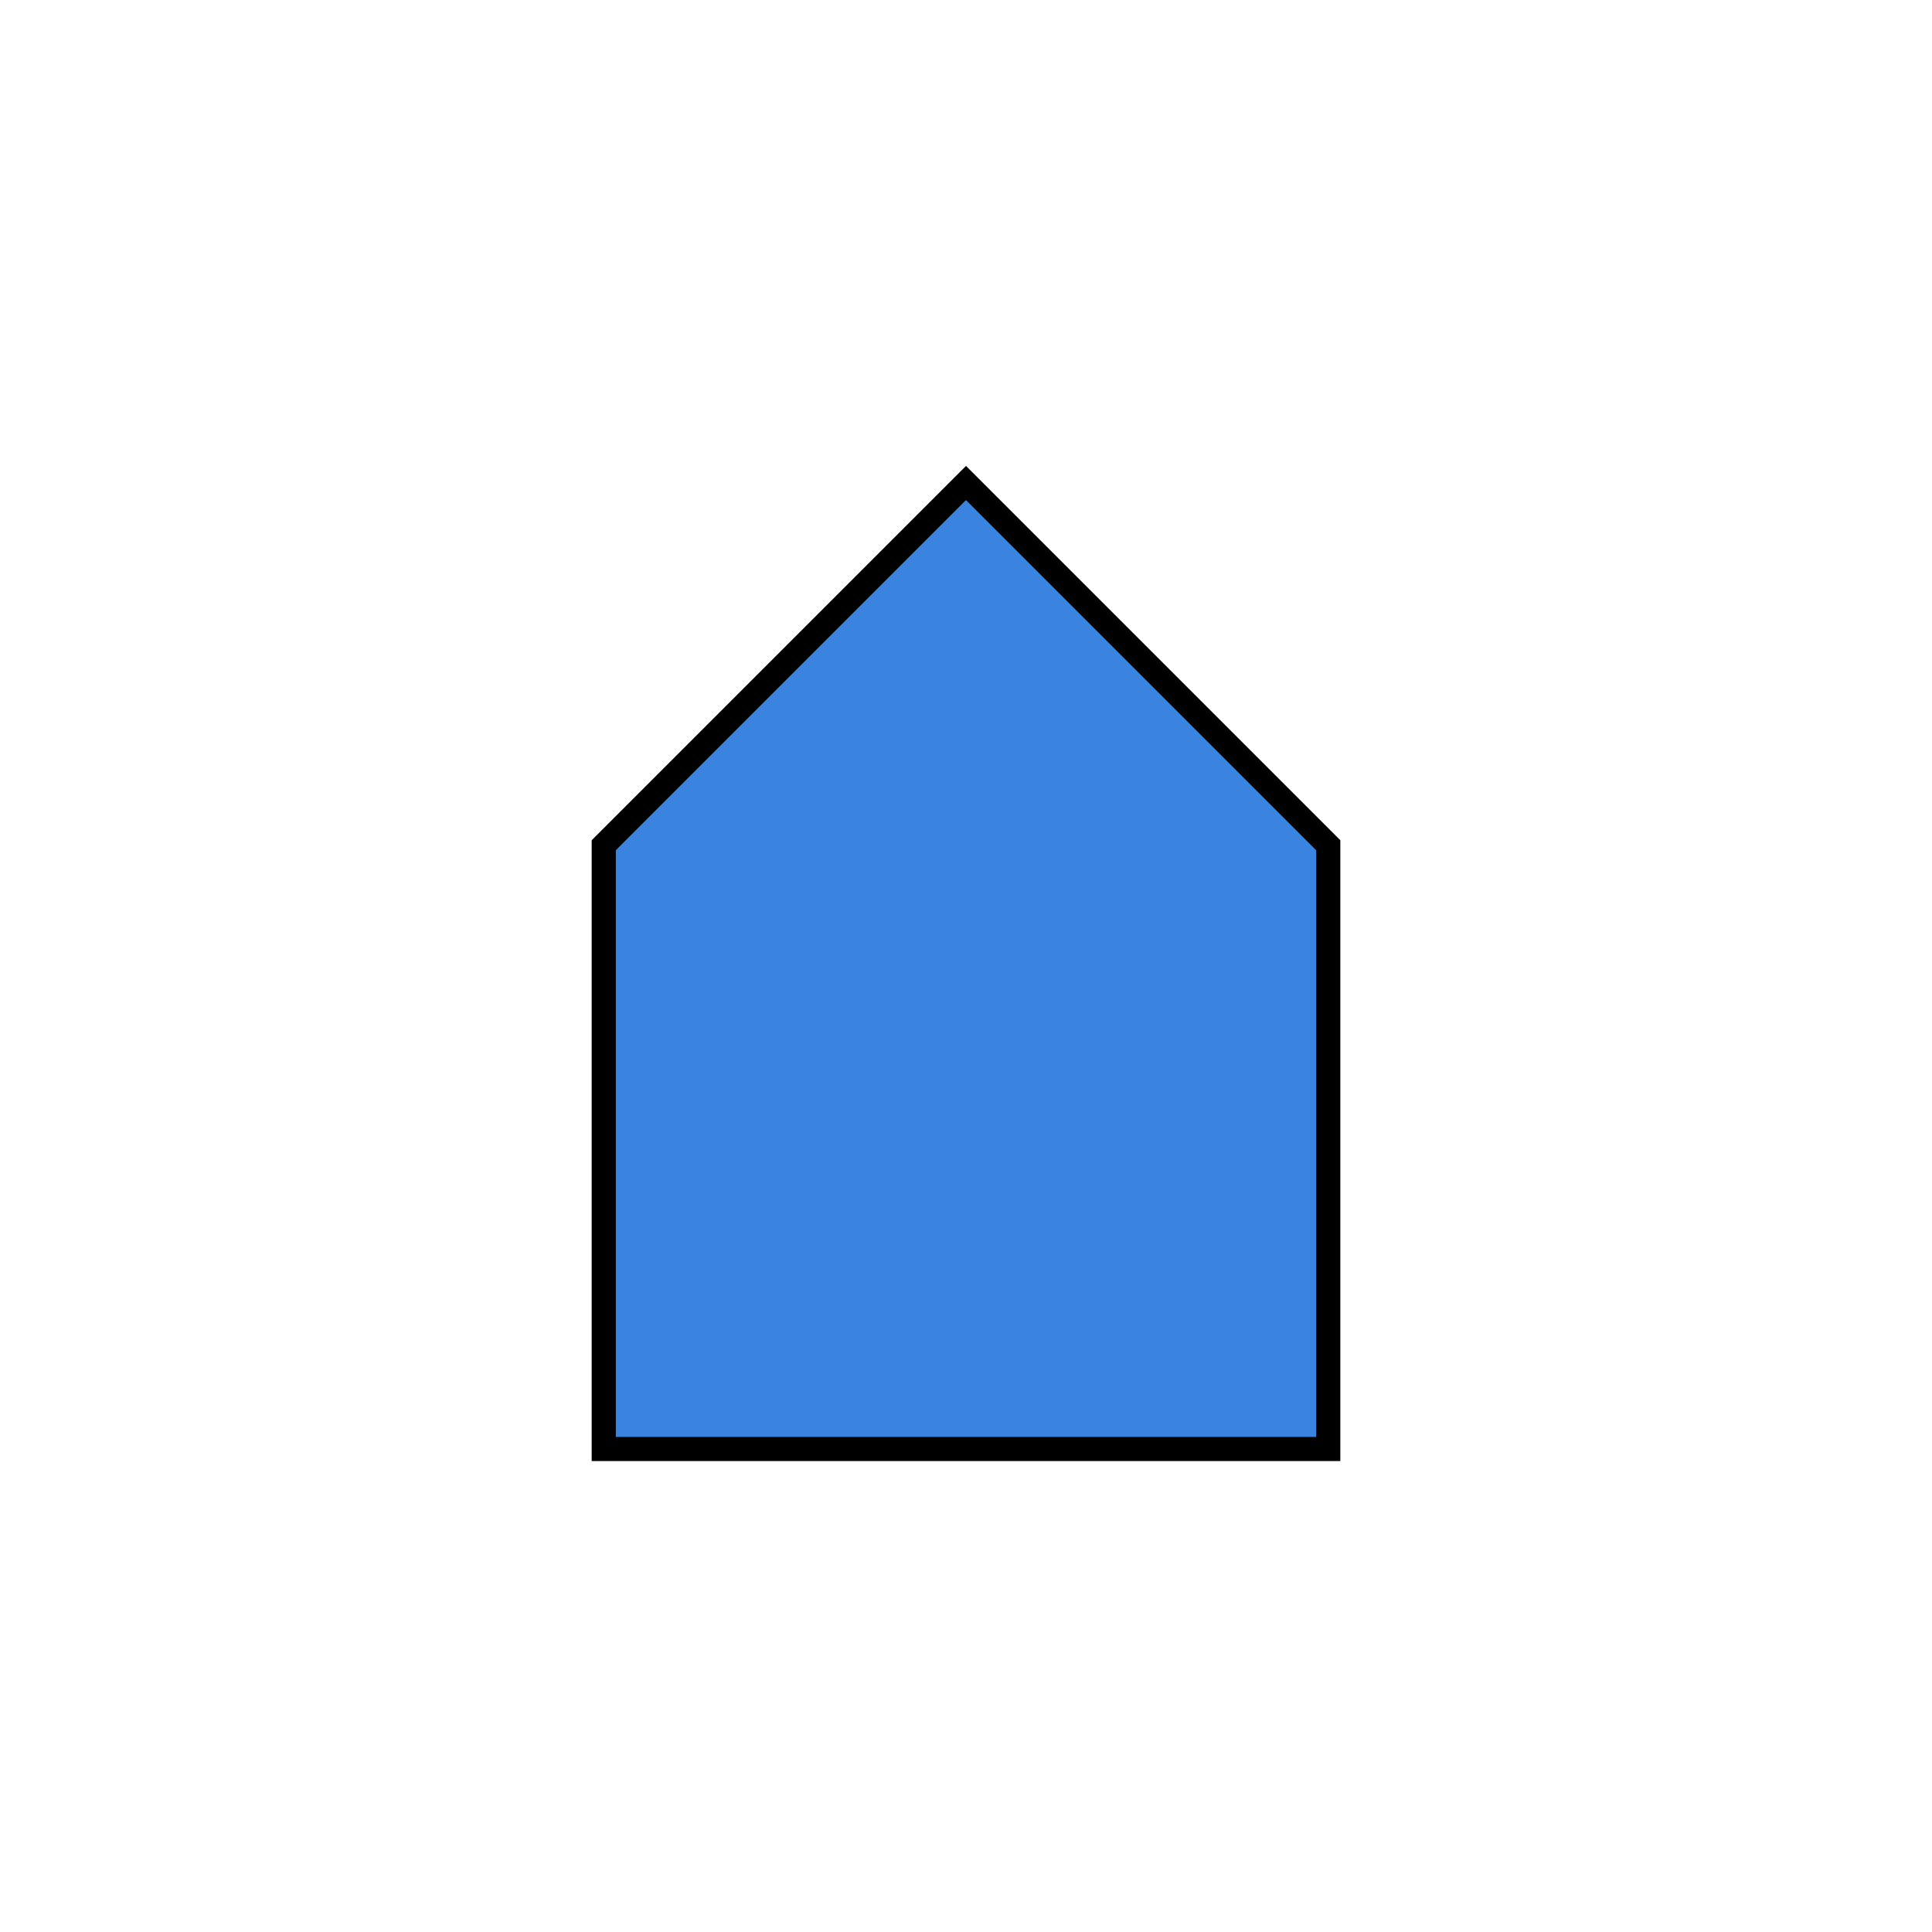
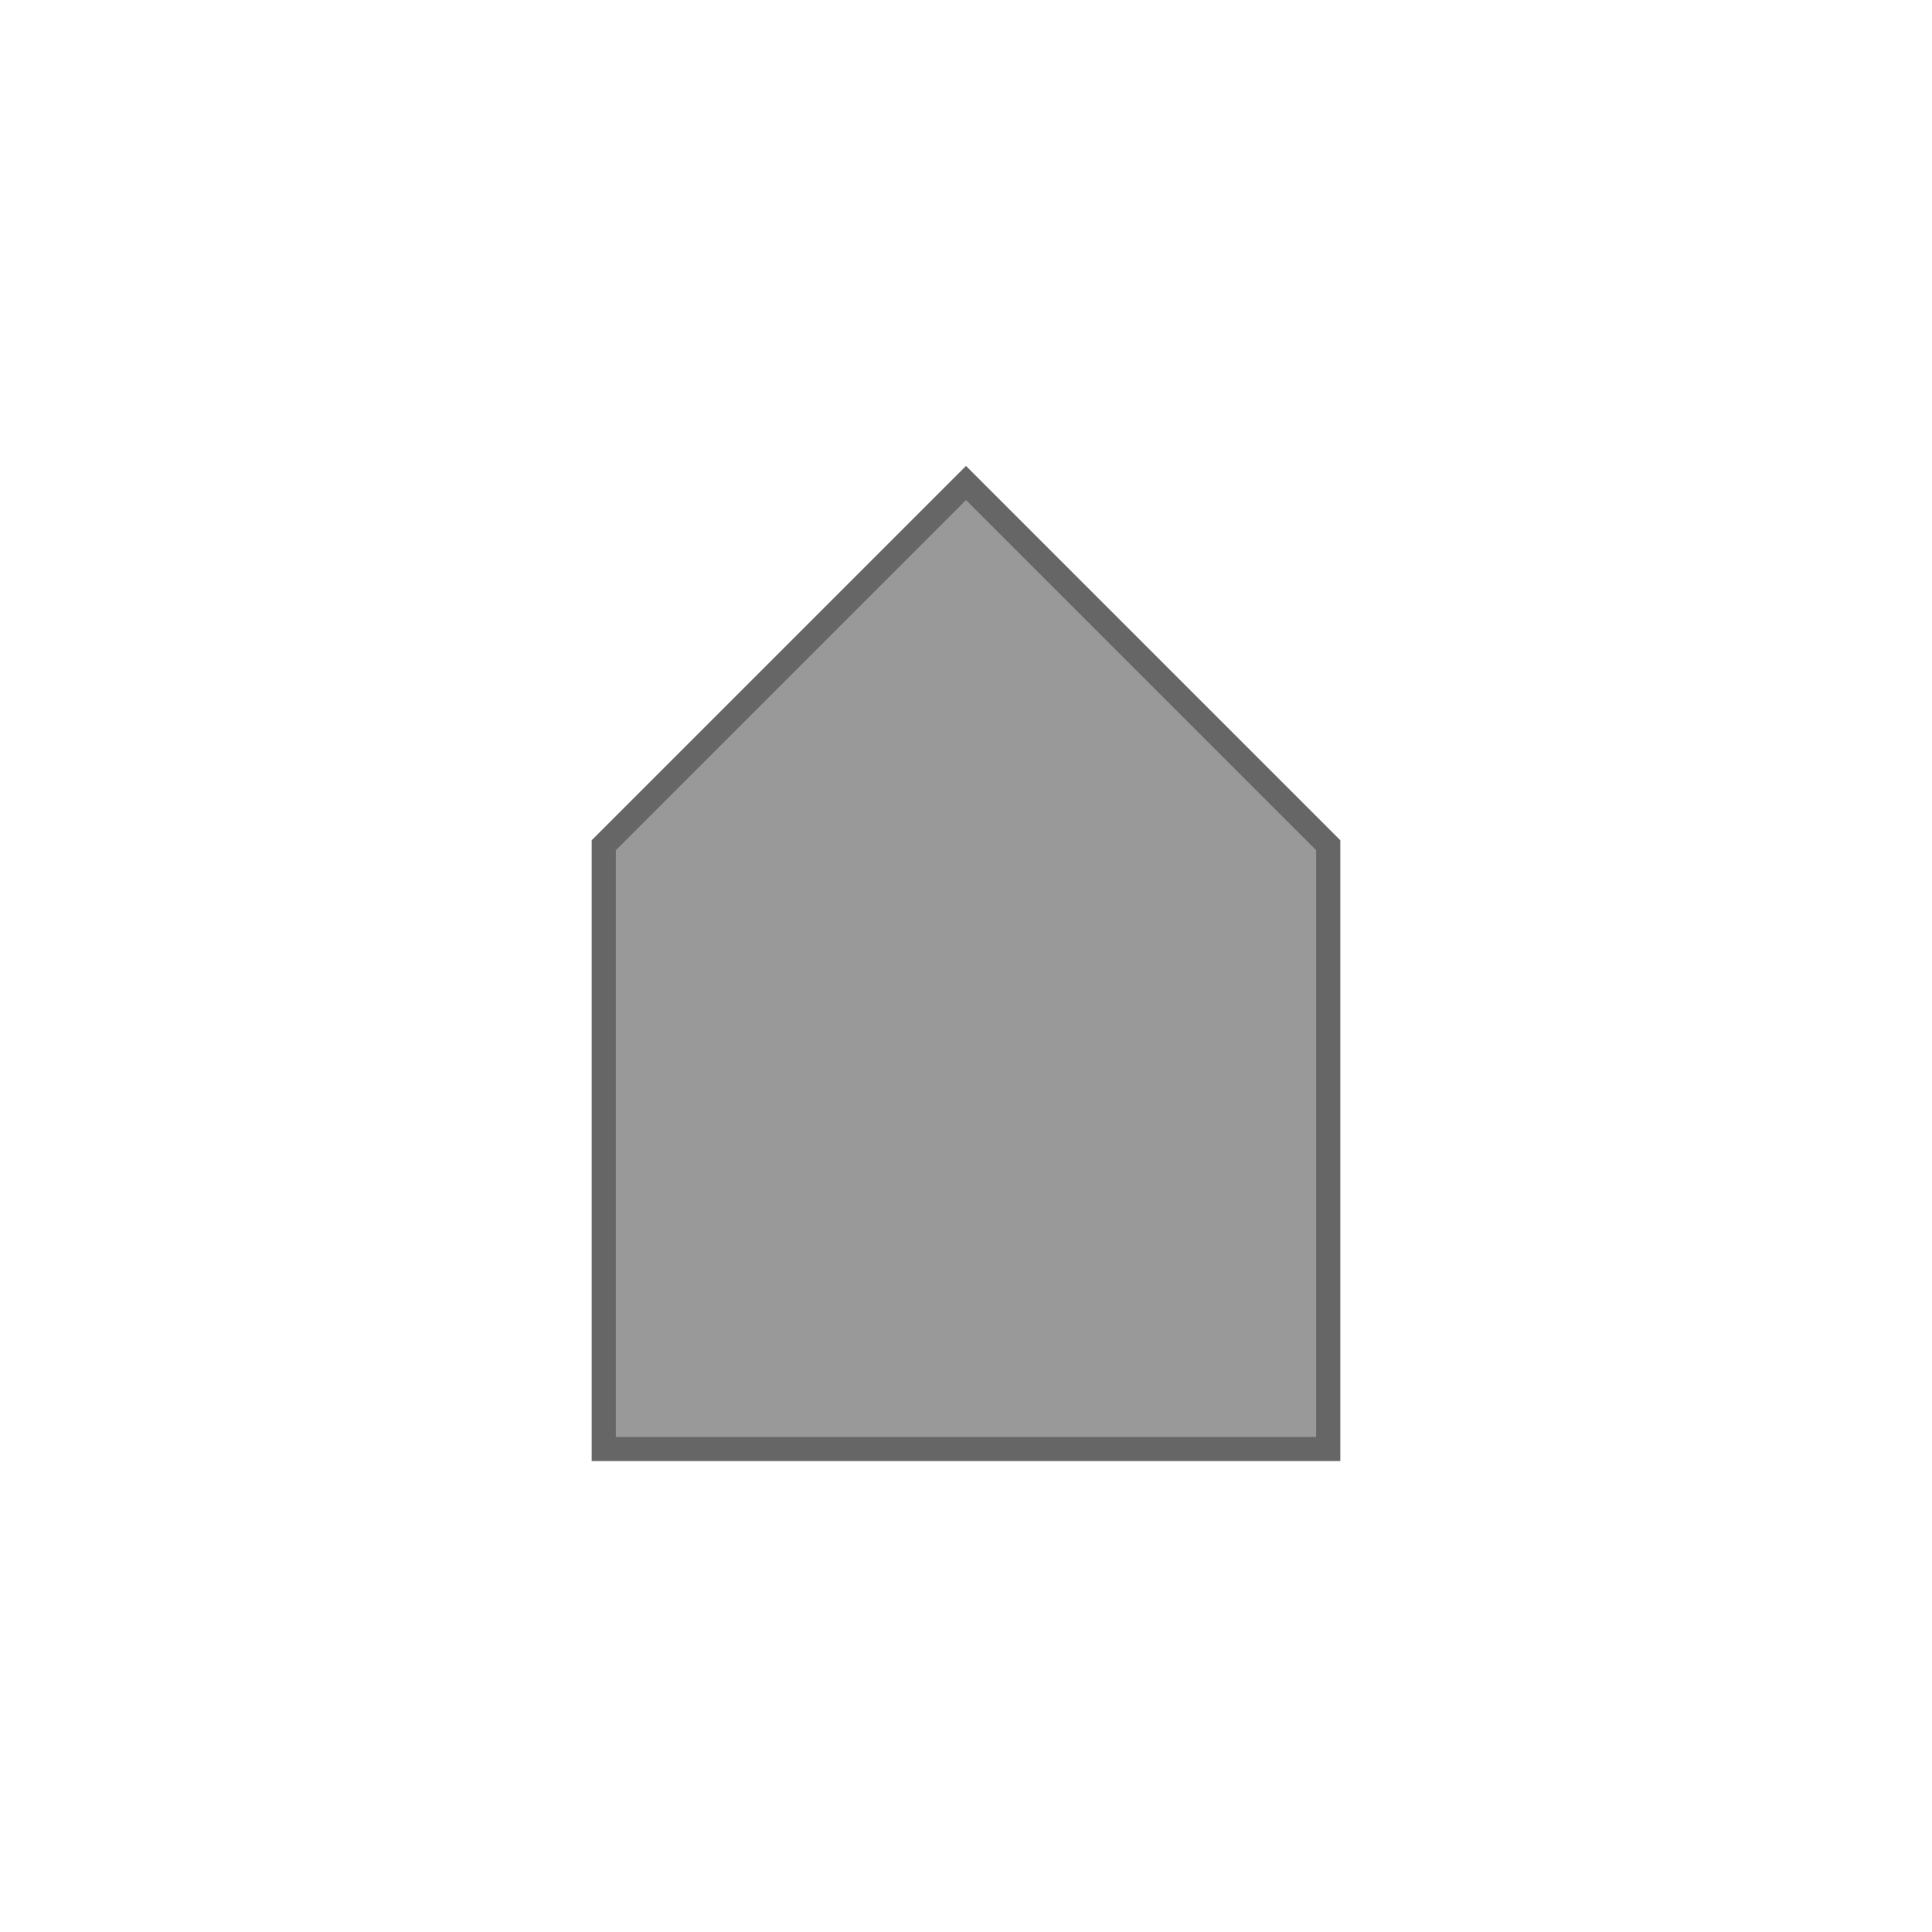
<svg xmlns="http://www.w3.org/2000/svg" xmlns:xlink="http://www.w3.org/1999/xlink" width="80" height="80" preserveAspectRatio="xMidYMid meet" version="1.1" viewBox="0 0 80 80">
  <defs>
    <path id="g2akaQweno" d="M55 35L55 60L25 60L25 35L40 20L55 35Z" />
  </defs>
  <g>
    <g>
-       <use fill="#3a84e0" fill-opacity="1" opacity="1" xlink:href="#g2akaQweno" />
-       <use fill-opacity="0" stroke="#000000" stroke-opacity="1" stroke-width="1" opacity="1" xlink:href="#g2akaQweno" />
+       <use fill="#999999" fill-opacity="1" opacity="1" xlink:href="#g2akaQweno" />
+       <use fill-opacity="0" stroke="#666666" stroke-opacity="1" stroke-width="1" opacity="1" xlink:href="#g2akaQweno" />
    </g>
  </g>
</svg>
